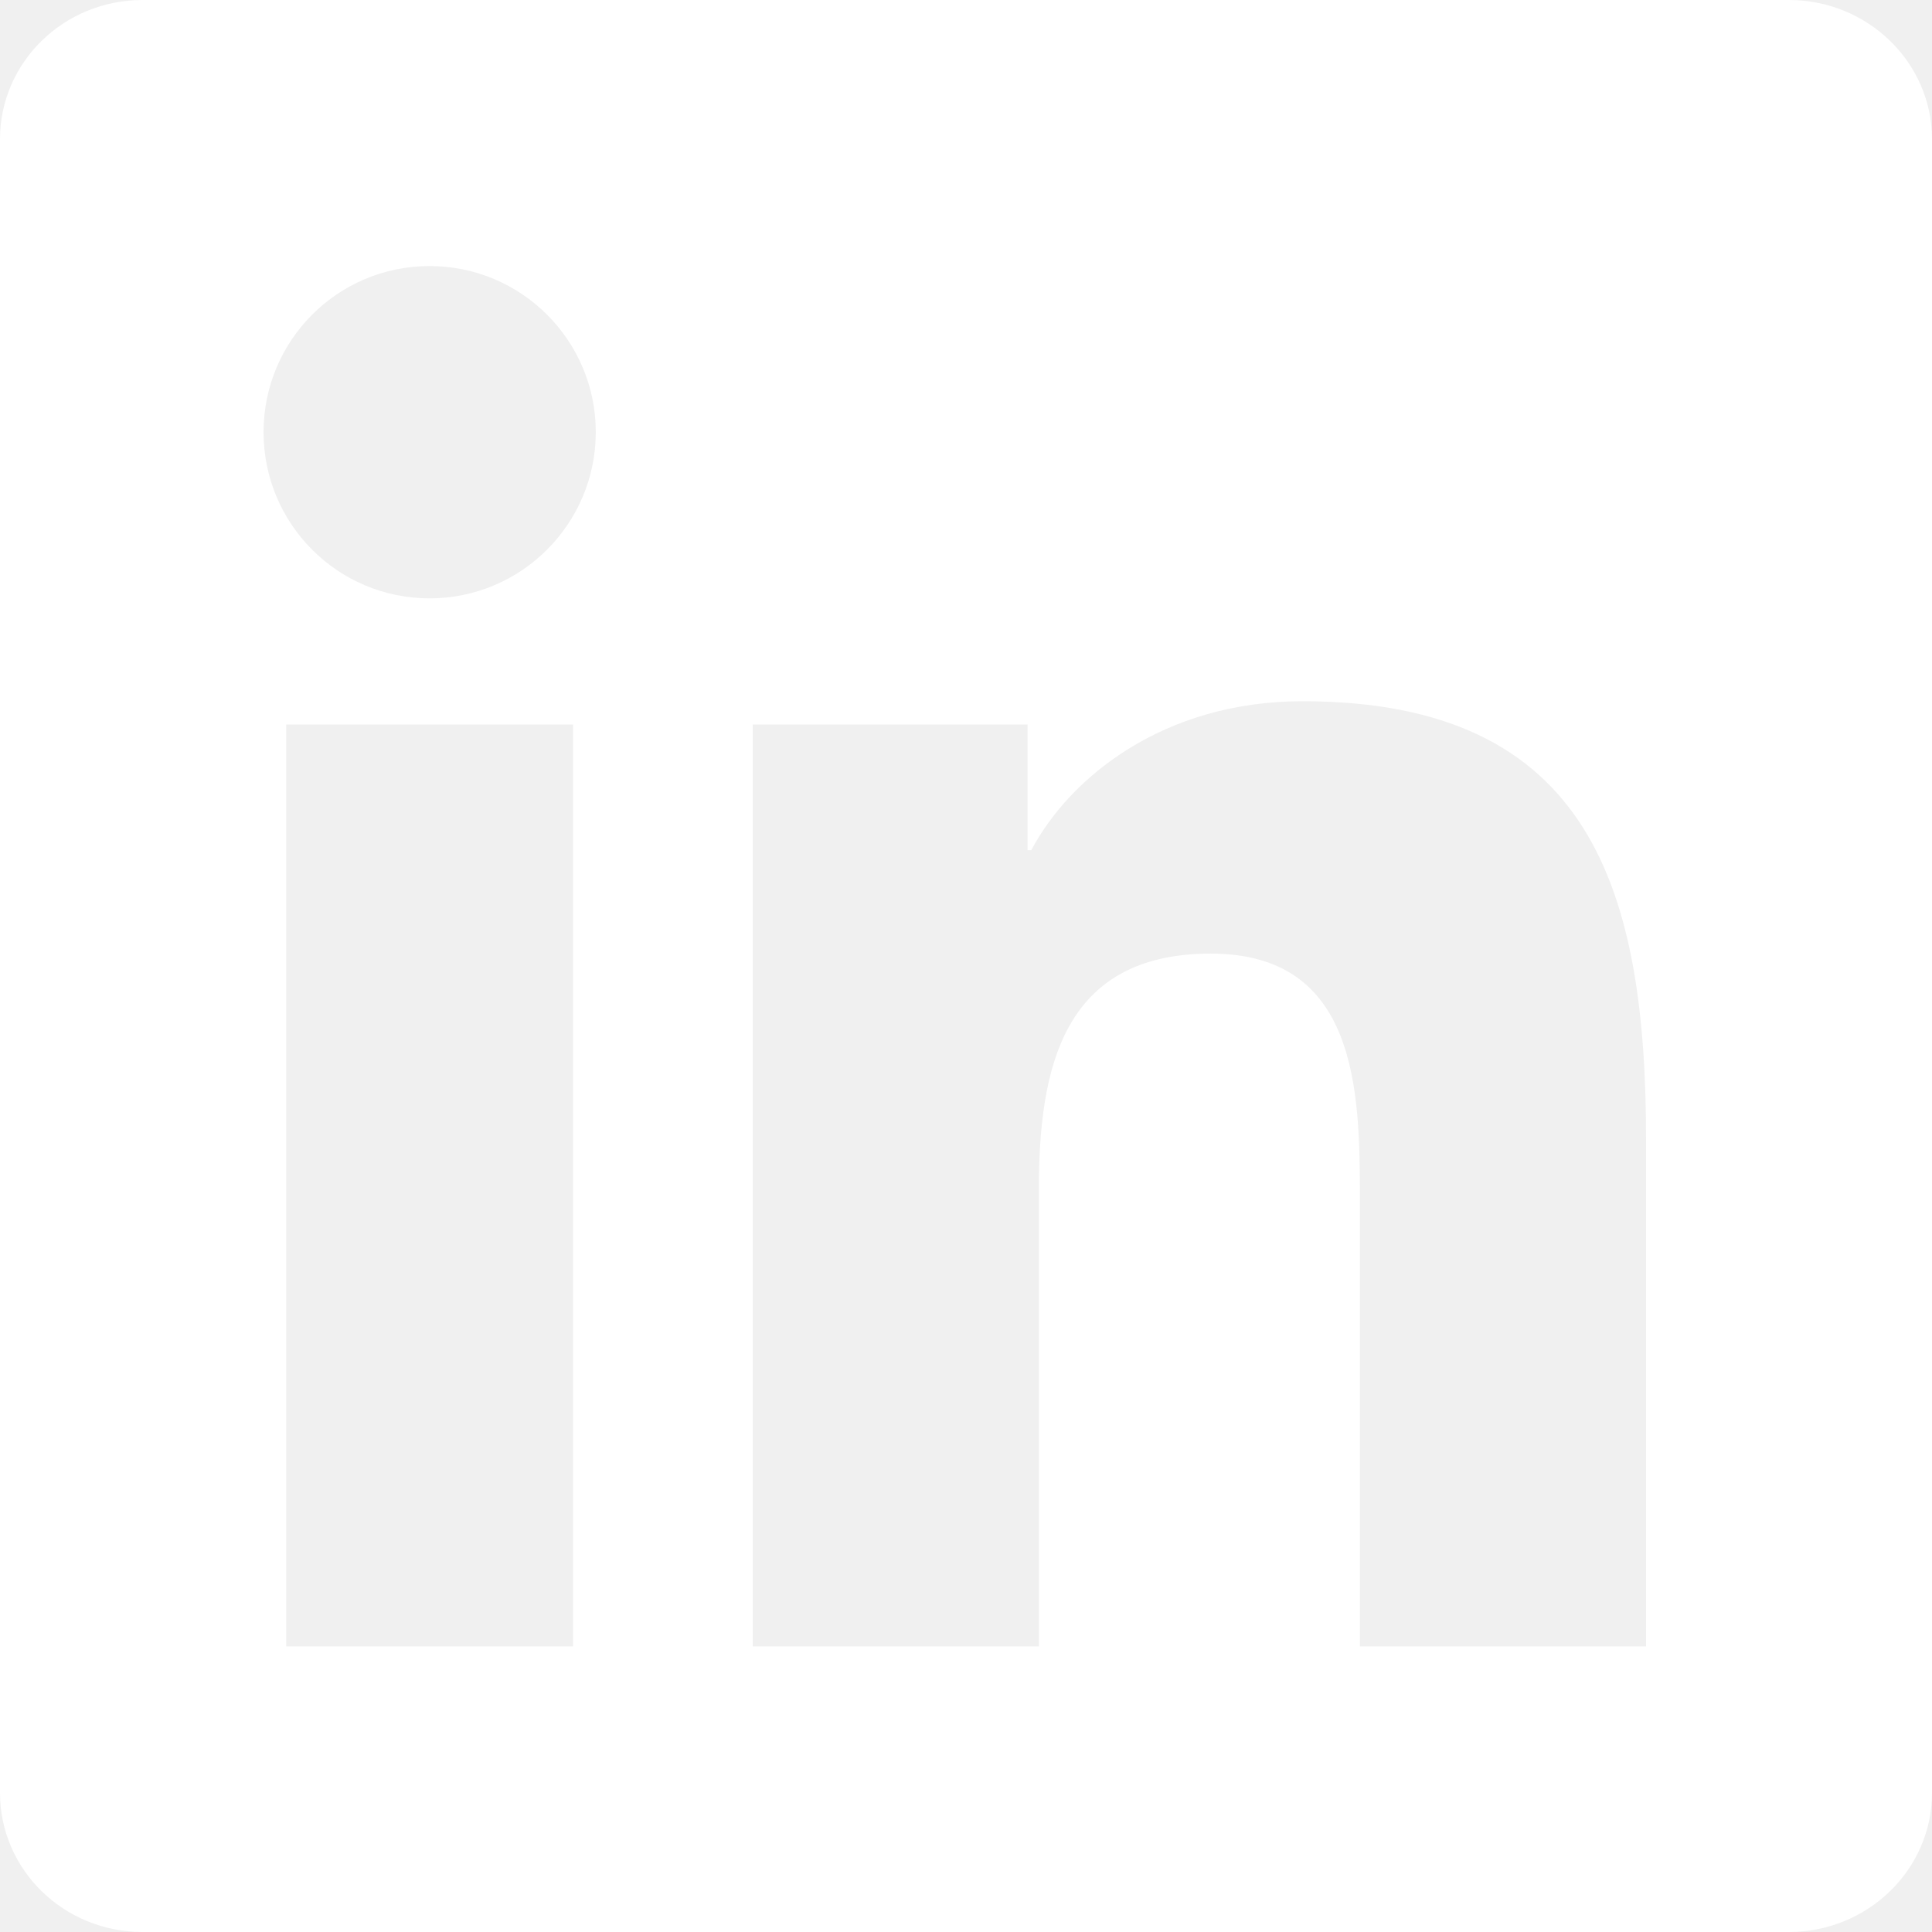
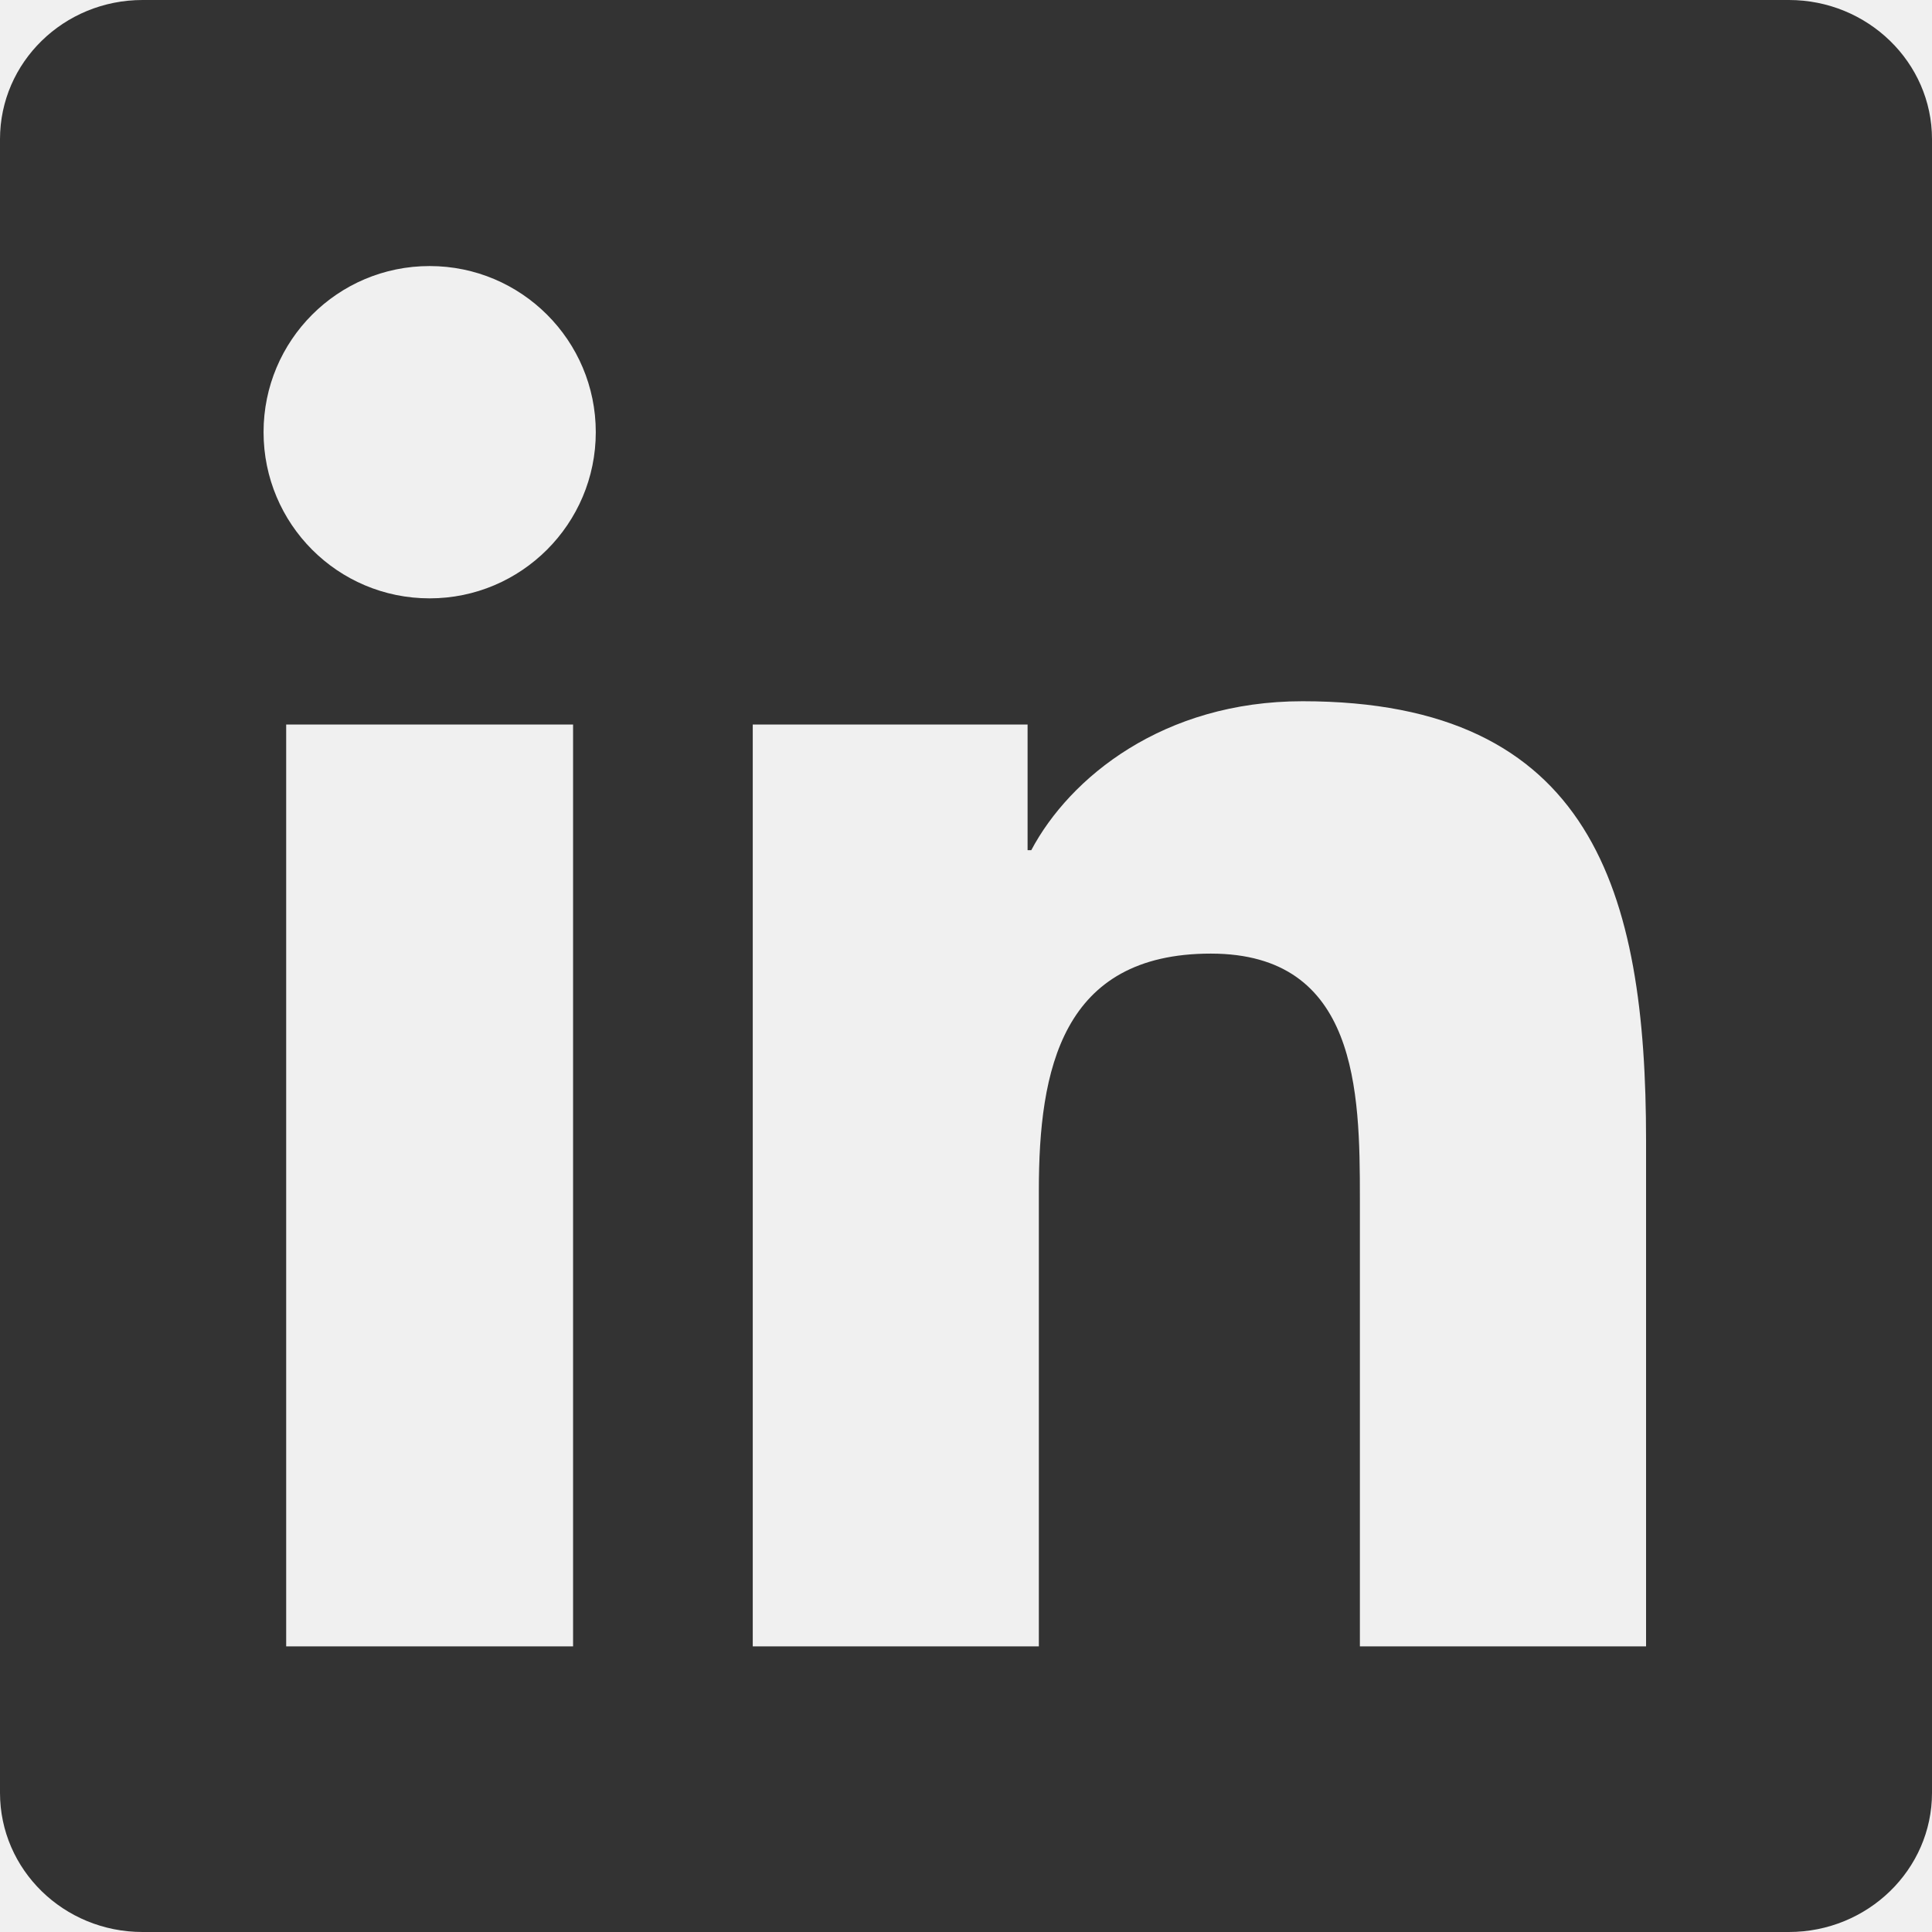
- <svg xmlns="http://www.w3.org/2000/svg" fill="#ffffff" role="img" viewBox="0 0 24 24">
+ <svg xmlns="http://www.w3.org/2000/svg" fill="#333333" role="img" viewBox="0 0 24 24">
  <path d="M20.447 20.452h-3.554v-5.569c0-1.328-.027-3.037-1.852-3.037-1.853 0-2.136 1.445-2.136 2.939v5.667H9.351V9h3.414v1.561h.046c.477-.9 1.637-1.85 3.37-1.85 3.601 0 4.267 2.37 4.267 5.455v6.286zM5.337 7.433c-1.144 0-2.063-.926-2.063-2.065 0-1.138.92-2.063 2.063-2.063 1.14 0 2.064.925 2.064 2.063 0 1.139-.925 2.065-2.064 2.065zm1.782 13.019H3.555V9h3.564v11.452zM22.225 0H1.771C.792 0 0 .774 0 1.729v20.542C0 23.227.792 24 1.771 24h20.451C23.2 24 24 23.227 24 22.271V1.729C24 .774 23.2 0 22.222 0h.003z" />
</svg>
